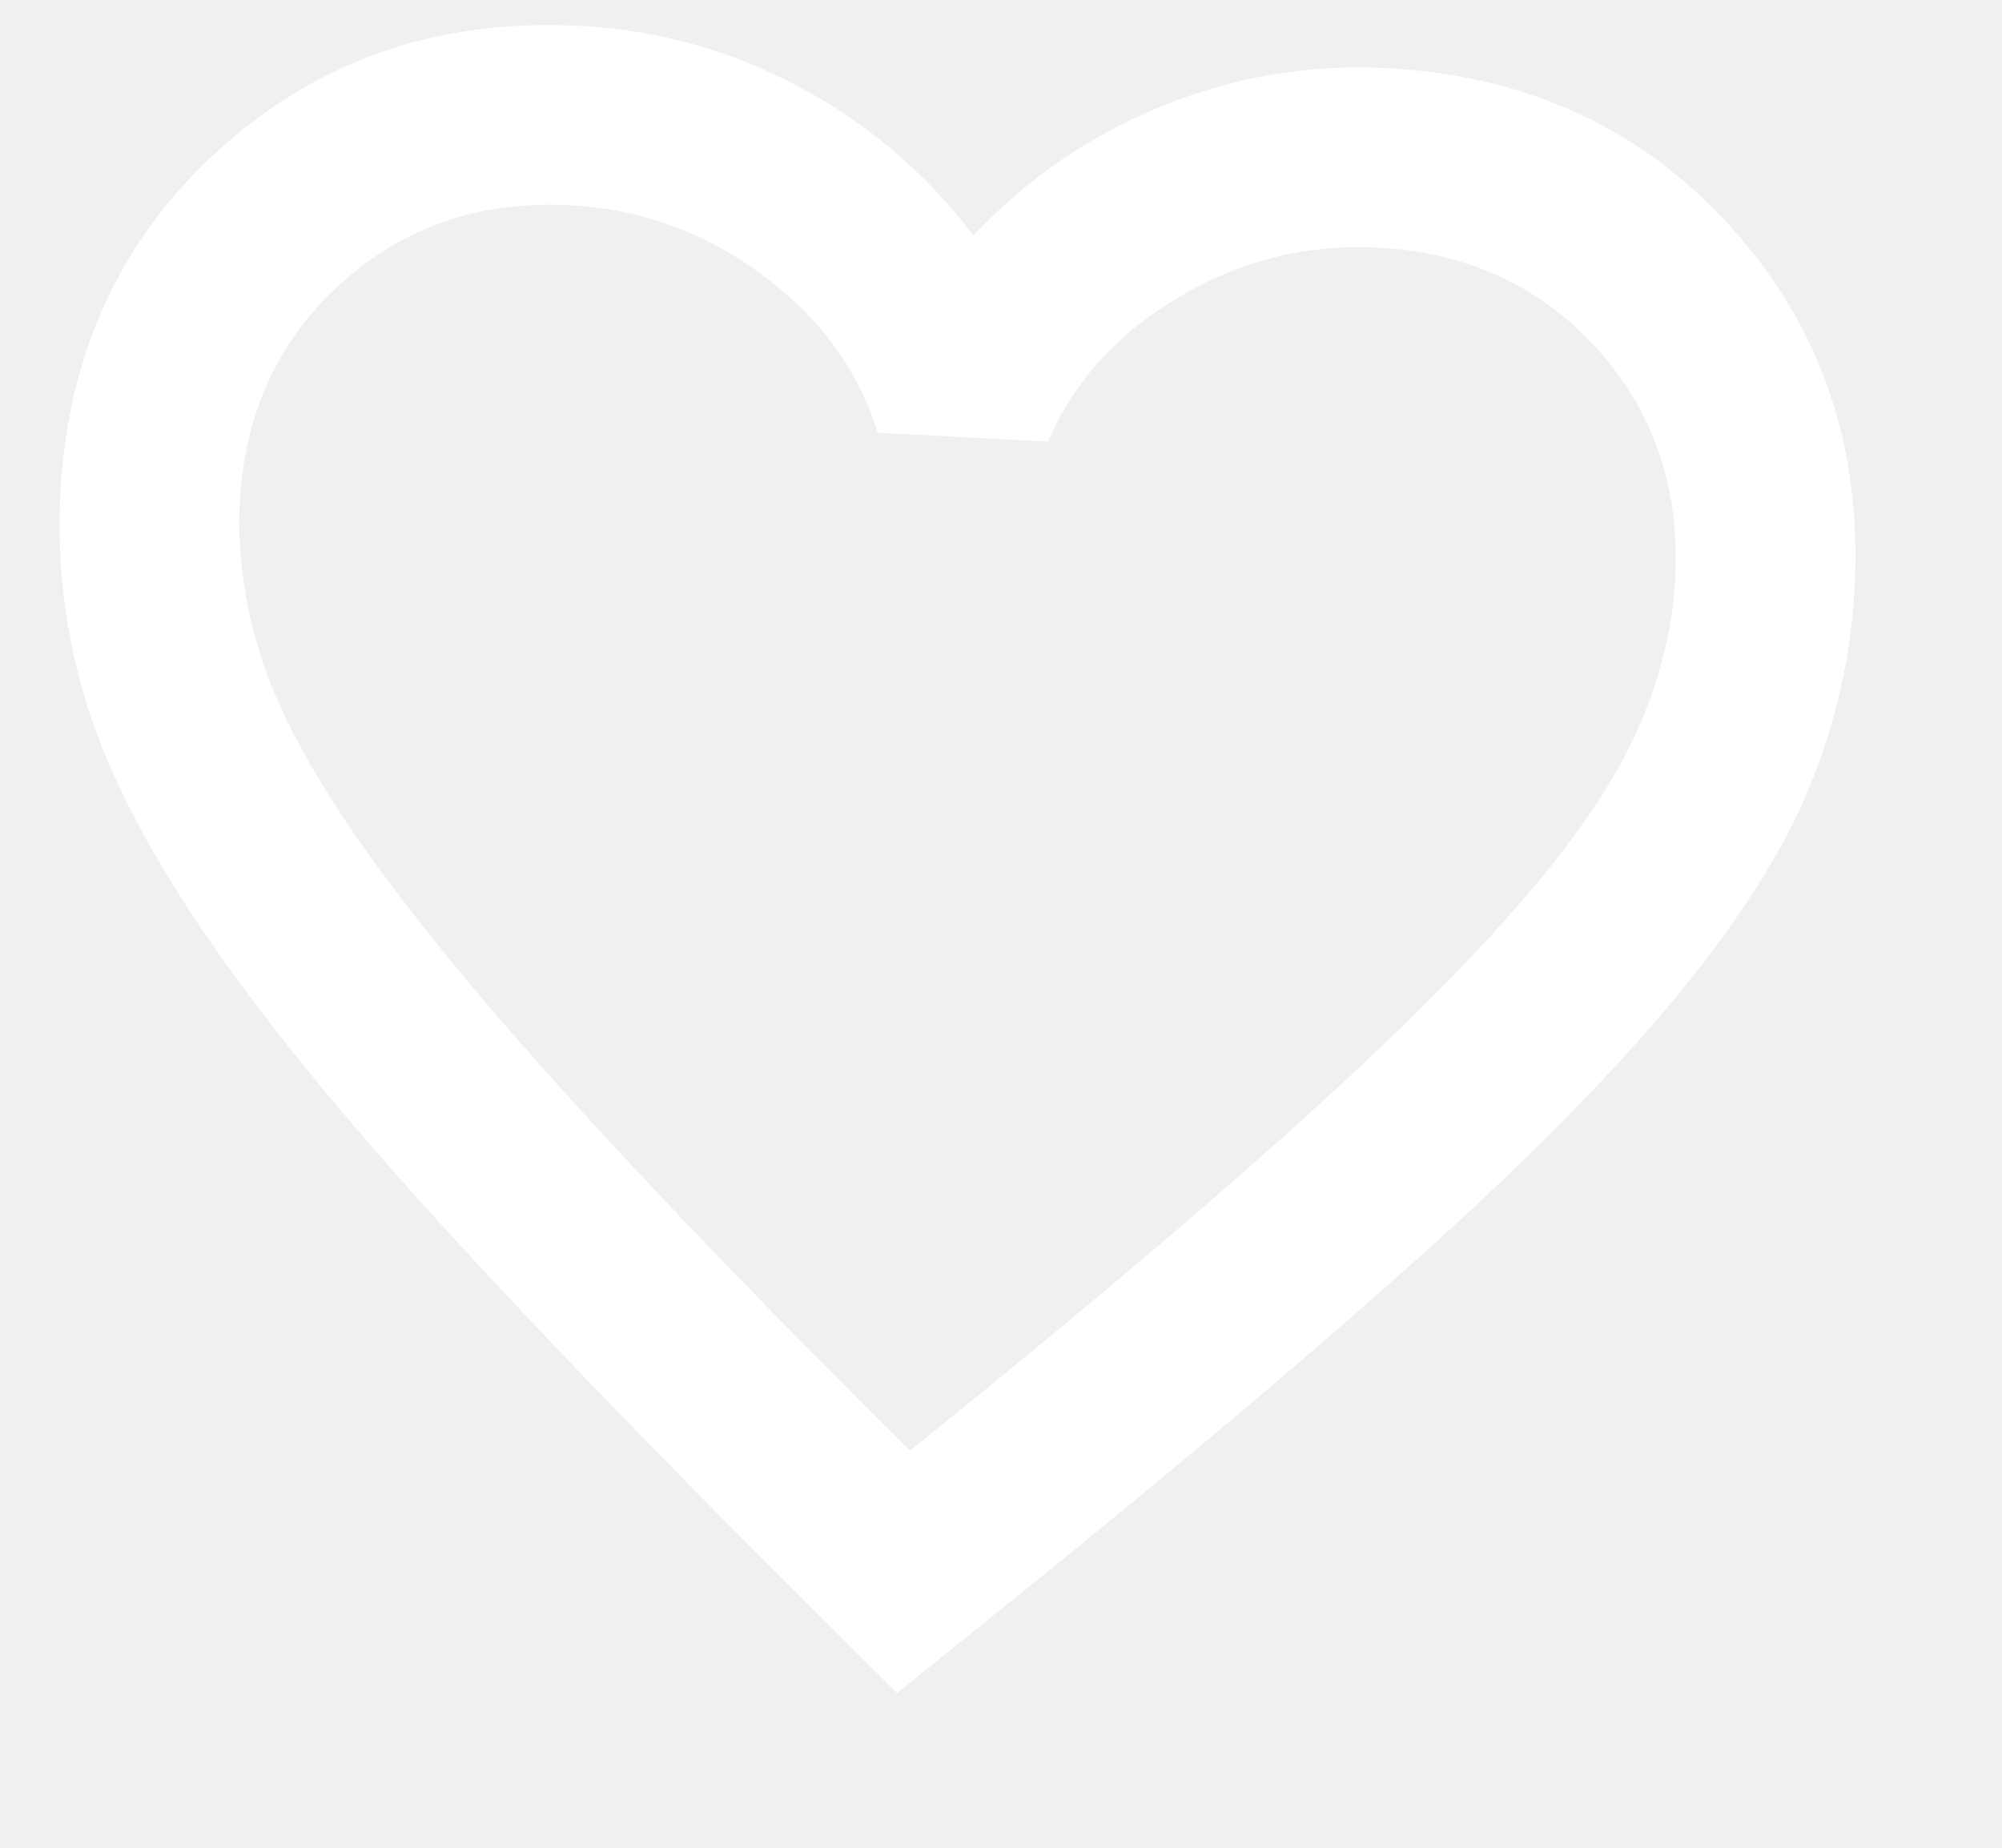
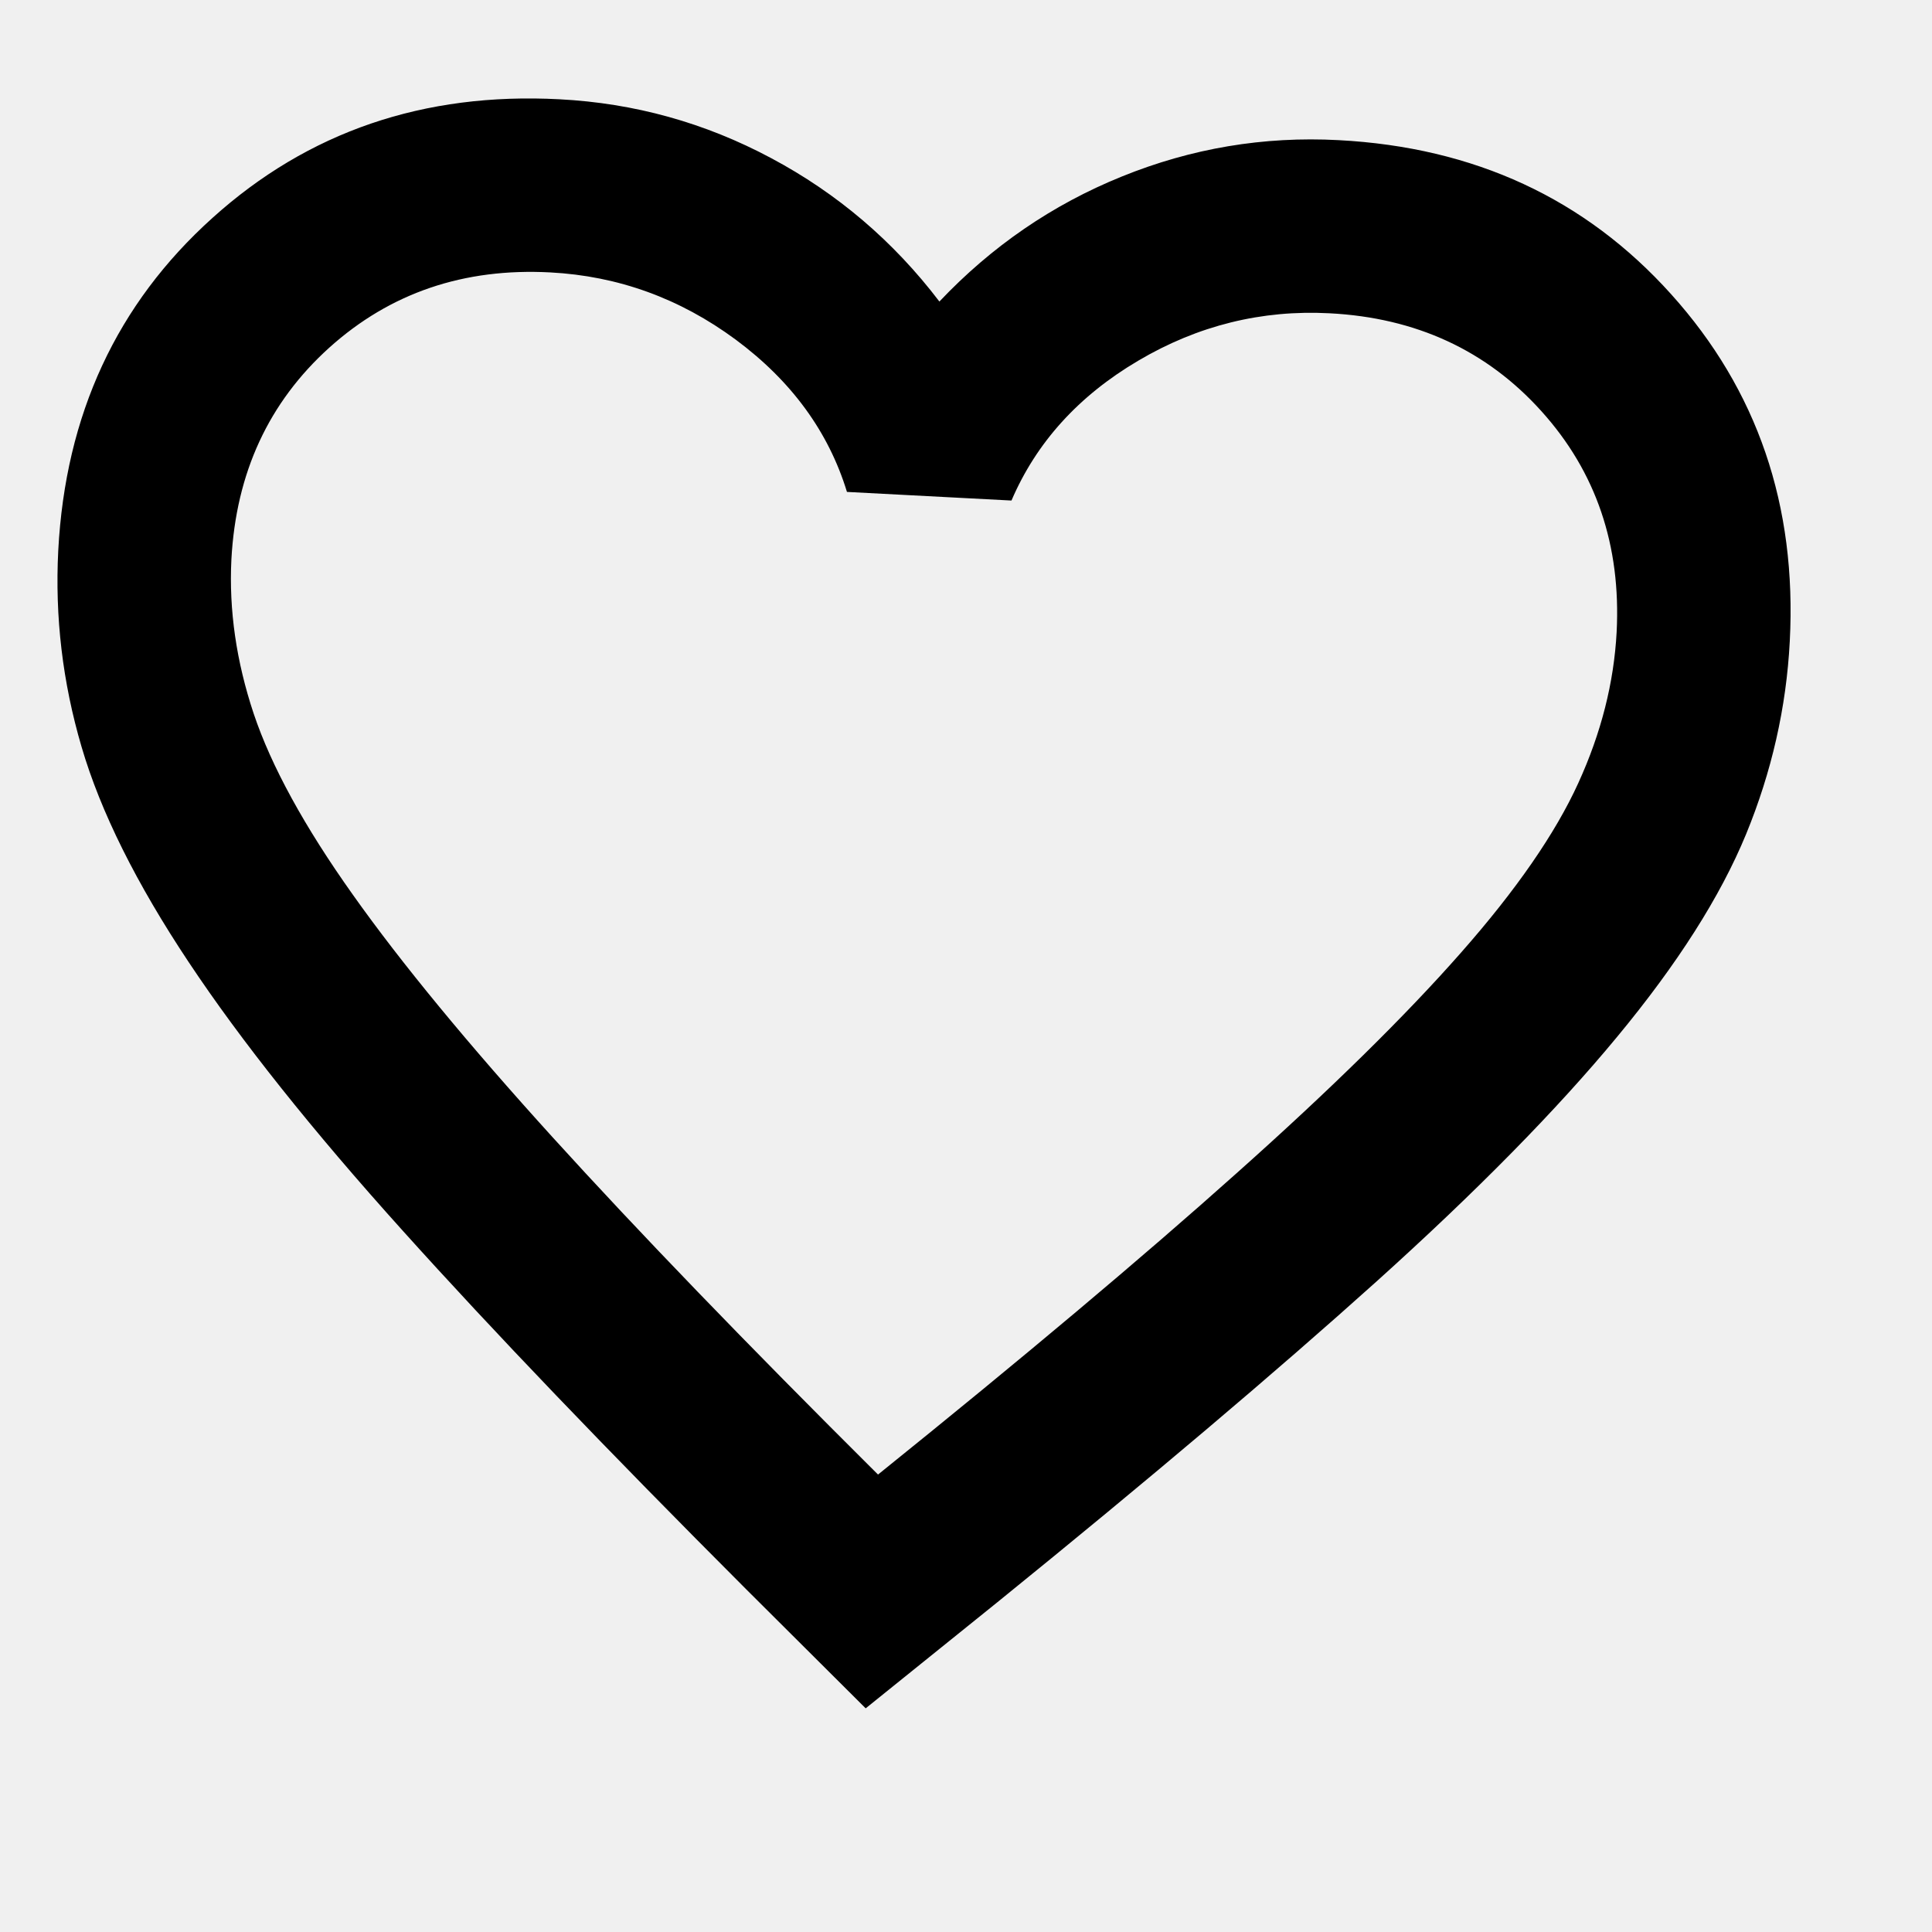
- <svg xmlns="http://www.w3.org/2000/svg" width="13" height="12" viewBox="0 0 13 12" fill="none">
-   <path d="M5.825 10.995L5.02 10.193C4.086 9.258 3.315 8.454 2.708 7.779C2.101 7.105 1.621 6.503 1.269 5.973C0.917 5.444 0.677 4.962 0.549 4.526C0.421 4.091 0.369 3.651 0.392 3.204C0.44 2.291 0.786 1.545 1.43 0.966C2.073 0.386 2.852 0.12 3.764 0.168C4.269 0.194 4.744 0.326 5.189 0.564C5.634 0.801 6.012 1.123 6.321 1.529C6.672 1.158 7.081 0.877 7.548 0.688C8.016 0.498 8.502 0.416 9.007 0.443C9.92 0.491 10.666 0.836 11.245 1.48C11.825 2.124 12.091 2.902 12.043 3.815C12.02 4.261 11.921 4.694 11.749 5.113C11.576 5.533 11.287 5.987 10.881 6.477C10.476 6.967 9.936 7.516 9.262 8.123C8.587 8.73 7.737 9.45 6.71 10.282L5.825 10.995V10.995M5.908 9.422C6.884 8.636 7.688 7.96 8.321 7.394C8.955 6.829 9.458 6.334 9.83 5.911C10.203 5.488 10.466 5.107 10.62 4.769C10.774 4.432 10.86 4.093 10.878 3.753C10.908 3.171 10.74 2.675 10.372 2.267C10.004 1.858 9.528 1.638 8.946 1.608C8.49 1.584 8.06 1.69 7.659 1.927C7.257 2.164 6.973 2.478 6.806 2.868V2.868L5.699 2.81V2.81C5.575 2.405 5.325 2.063 4.95 1.785C4.575 1.508 4.159 1.357 3.703 1.333C3.121 1.302 2.625 1.471 2.216 1.839C1.808 2.207 1.588 2.682 1.557 3.265C1.54 3.605 1.59 3.951 1.707 4.302C1.825 4.654 2.047 5.06 2.374 5.52C2.7 5.98 3.149 6.525 3.719 7.153C4.29 7.782 5.019 8.538 5.908 9.422V9.422M6.116 5.446V5.446V5.446V5.446V5.446V5.446V5.446V5.446V5.446V5.446V5.446V5.446V5.446V5.446V5.446V5.446V5.446V5.446V5.446V5.446V5.446" fill="white" />
+ <svg xmlns="http://www.w3.org/2000/svg" width="1em" height="1em" viewBox="0 0 13 12">
+   <path d="M5.825 10.995L5.02 10.193C4.086 9.258 3.315 8.454 2.708 7.779C2.101 7.105 1.621 6.503 1.269 5.973C0.917 5.444 0.677 4.962 0.549 4.526C0.421 4.091 0.369 3.651 0.392 3.204C0.44 2.291 0.786 1.545 1.43 0.966C2.073 0.386 2.852 0.12 3.764 0.168C4.269 0.194 4.744 0.326 5.189 0.564C5.634 0.801 6.012 1.123 6.321 1.529C6.672 1.158 7.081 0.877 7.548 0.688C8.016 0.498 8.502 0.416 9.007 0.443C9.92 0.491 10.666 0.836 11.245 1.48C11.825 2.124 12.091 2.902 12.043 3.815C12.02 4.261 11.921 4.694 11.749 5.113C11.576 5.533 11.287 5.987 10.881 6.477C10.476 6.967 9.936 7.516 9.262 8.123C8.587 8.73 7.737 9.45 6.71 10.282L5.825 10.995V10.995M5.908 9.422C6.884 8.636 7.688 7.96 8.321 7.394C8.955 6.829 9.458 6.334 9.83 5.911C10.203 5.488 10.466 5.107 10.62 4.769C10.774 4.432 10.86 4.093 10.878 3.753C10.908 3.171 10.74 2.675 10.372 2.267C10.004 1.858 9.528 1.638 8.946 1.608C8.49 1.584 8.06 1.69 7.659 1.927C7.257 2.164 6.973 2.478 6.806 2.868V2.868L5.699 2.81V2.81C5.575 2.405 5.325 2.063 4.95 1.785C4.575 1.508 4.159 1.357 3.703 1.333C3.121 1.302 2.625 1.471 2.216 1.839C1.808 2.207 1.588 2.682 1.557 3.265C1.54 3.605 1.59 3.951 1.707 4.302C1.825 4.654 2.047 5.06 2.374 5.52C2.7 5.98 3.149 6.525 3.719 7.153C4.29 7.782 5.019 8.538 5.908 9.422V9.422M6.116 5.446V5.446V5.446V5.446V5.446V5.446V5.446V5.446V5.446V5.446V5.446V5.446V5.446V5.446V5.446V5.446V5.446V5.446V5.446V5.446V5.446" fill="currentColor" />
</svg>
